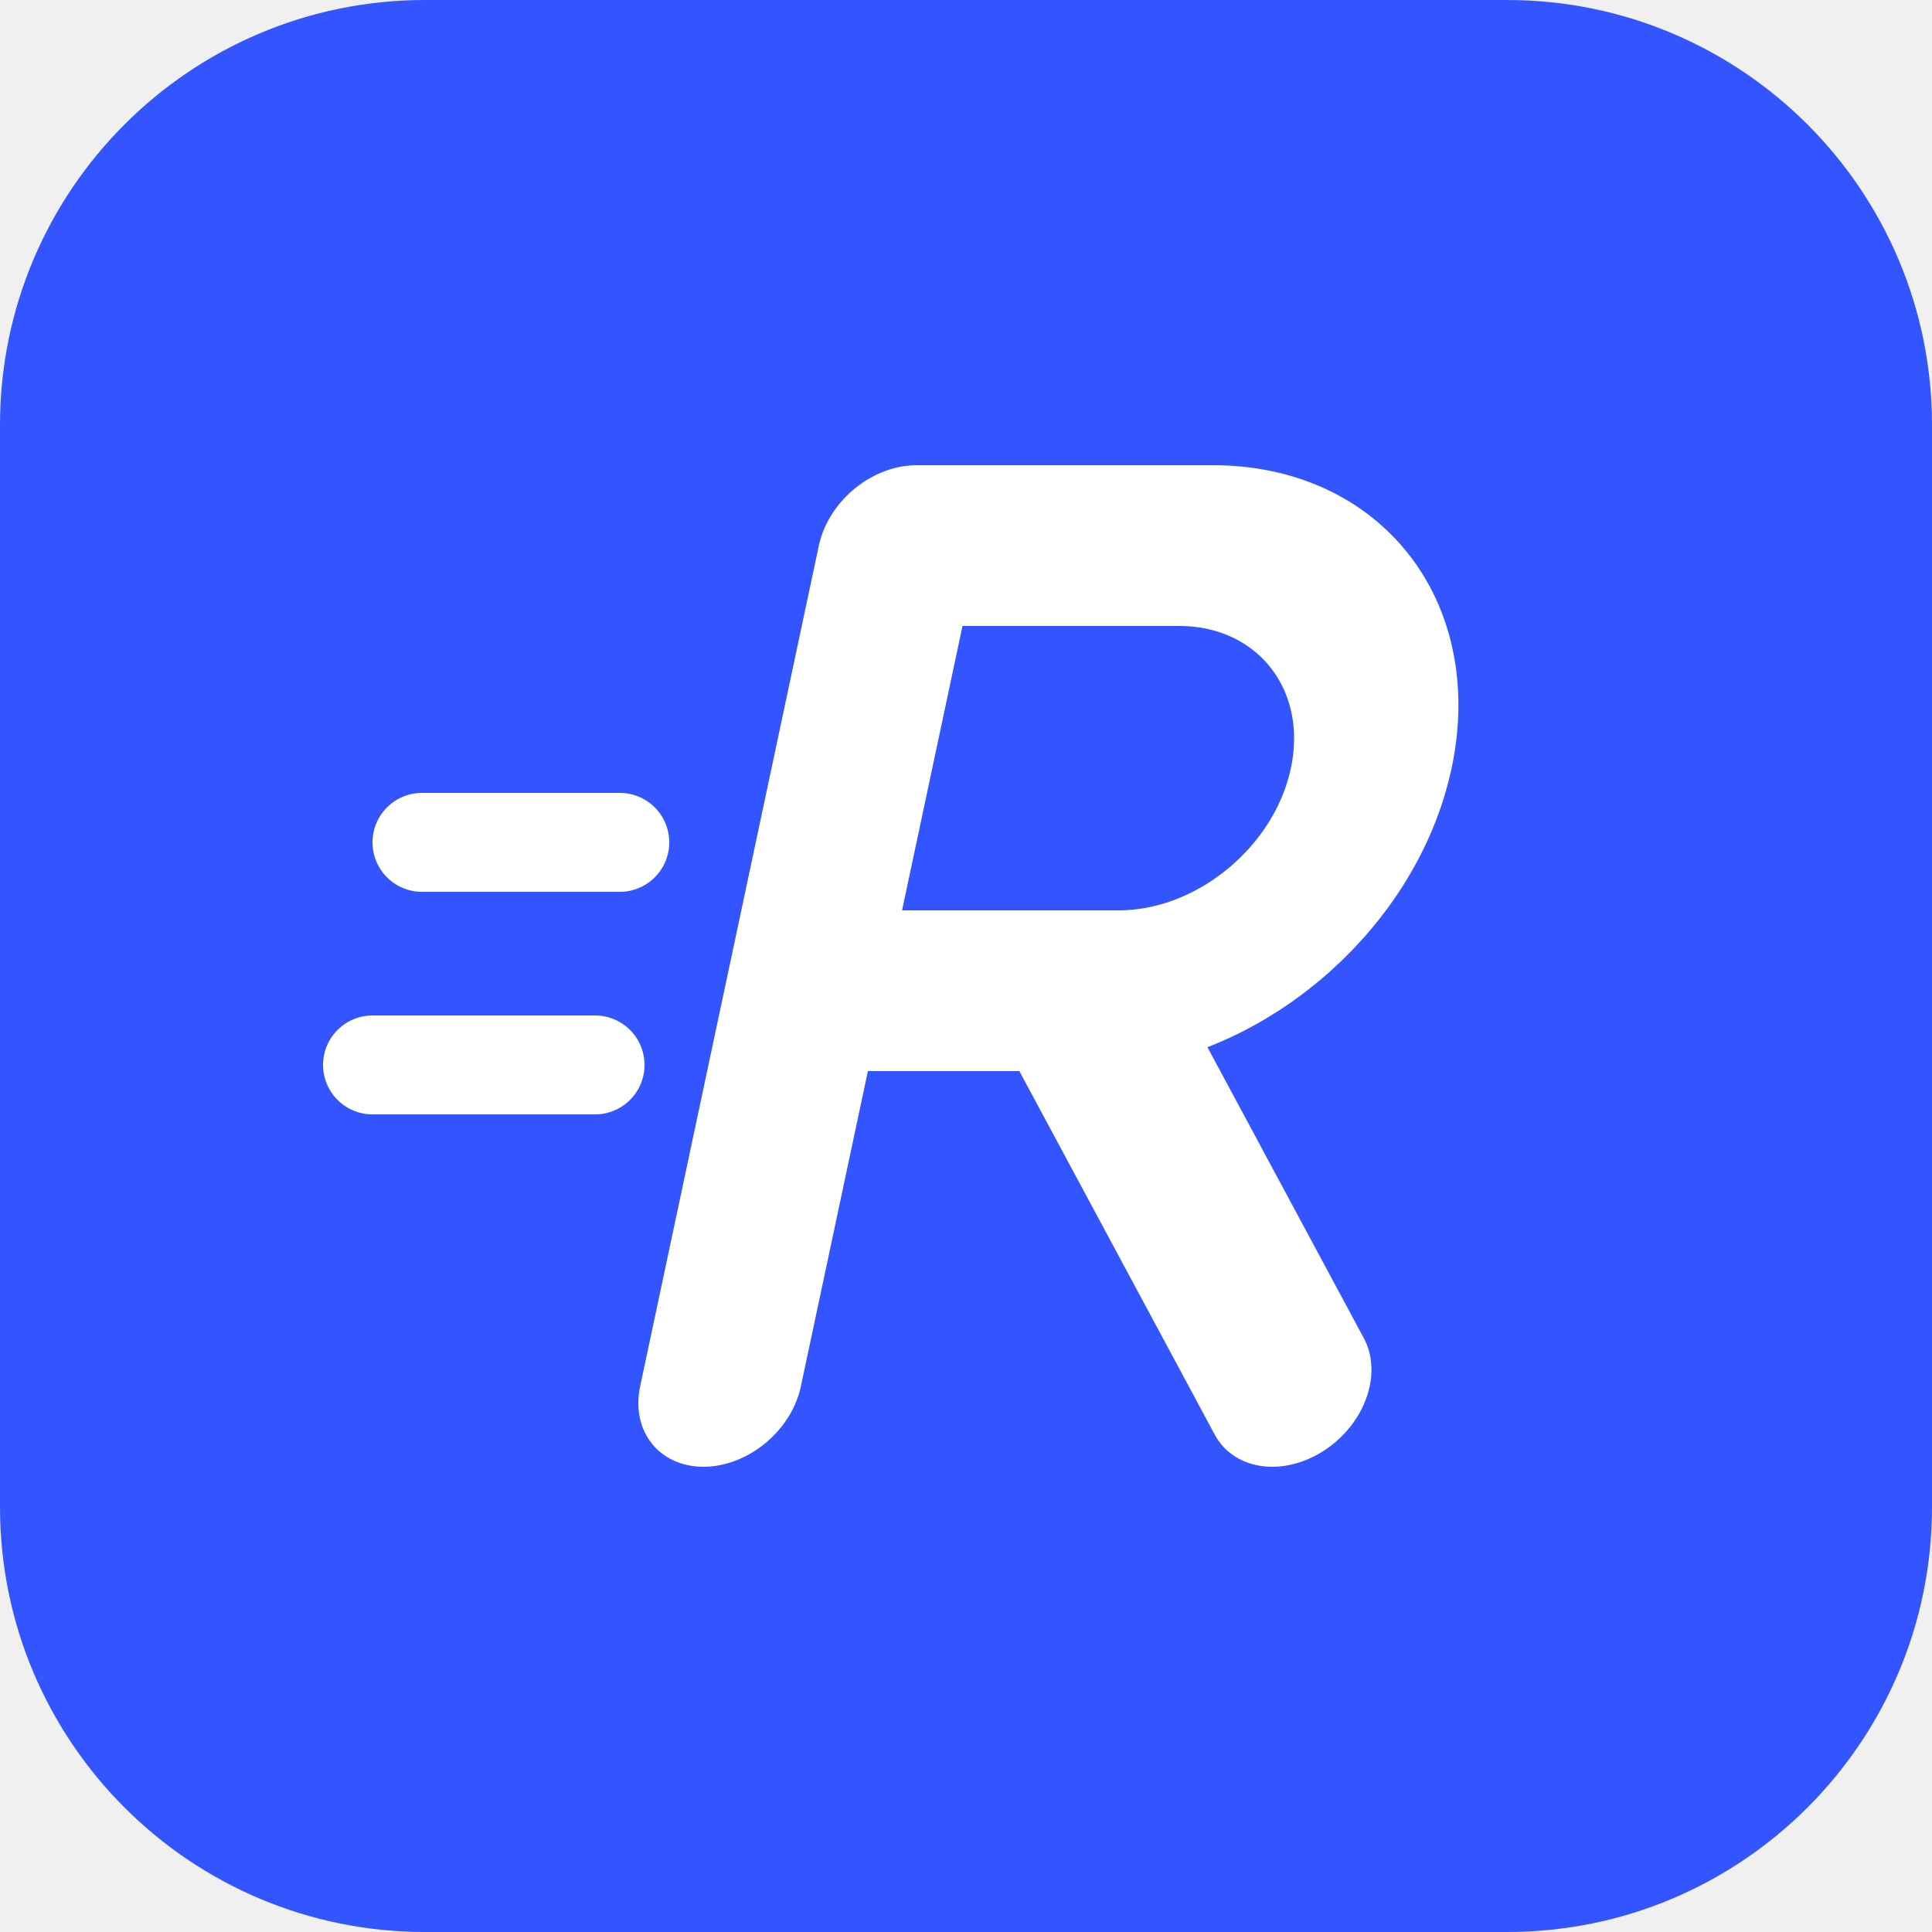
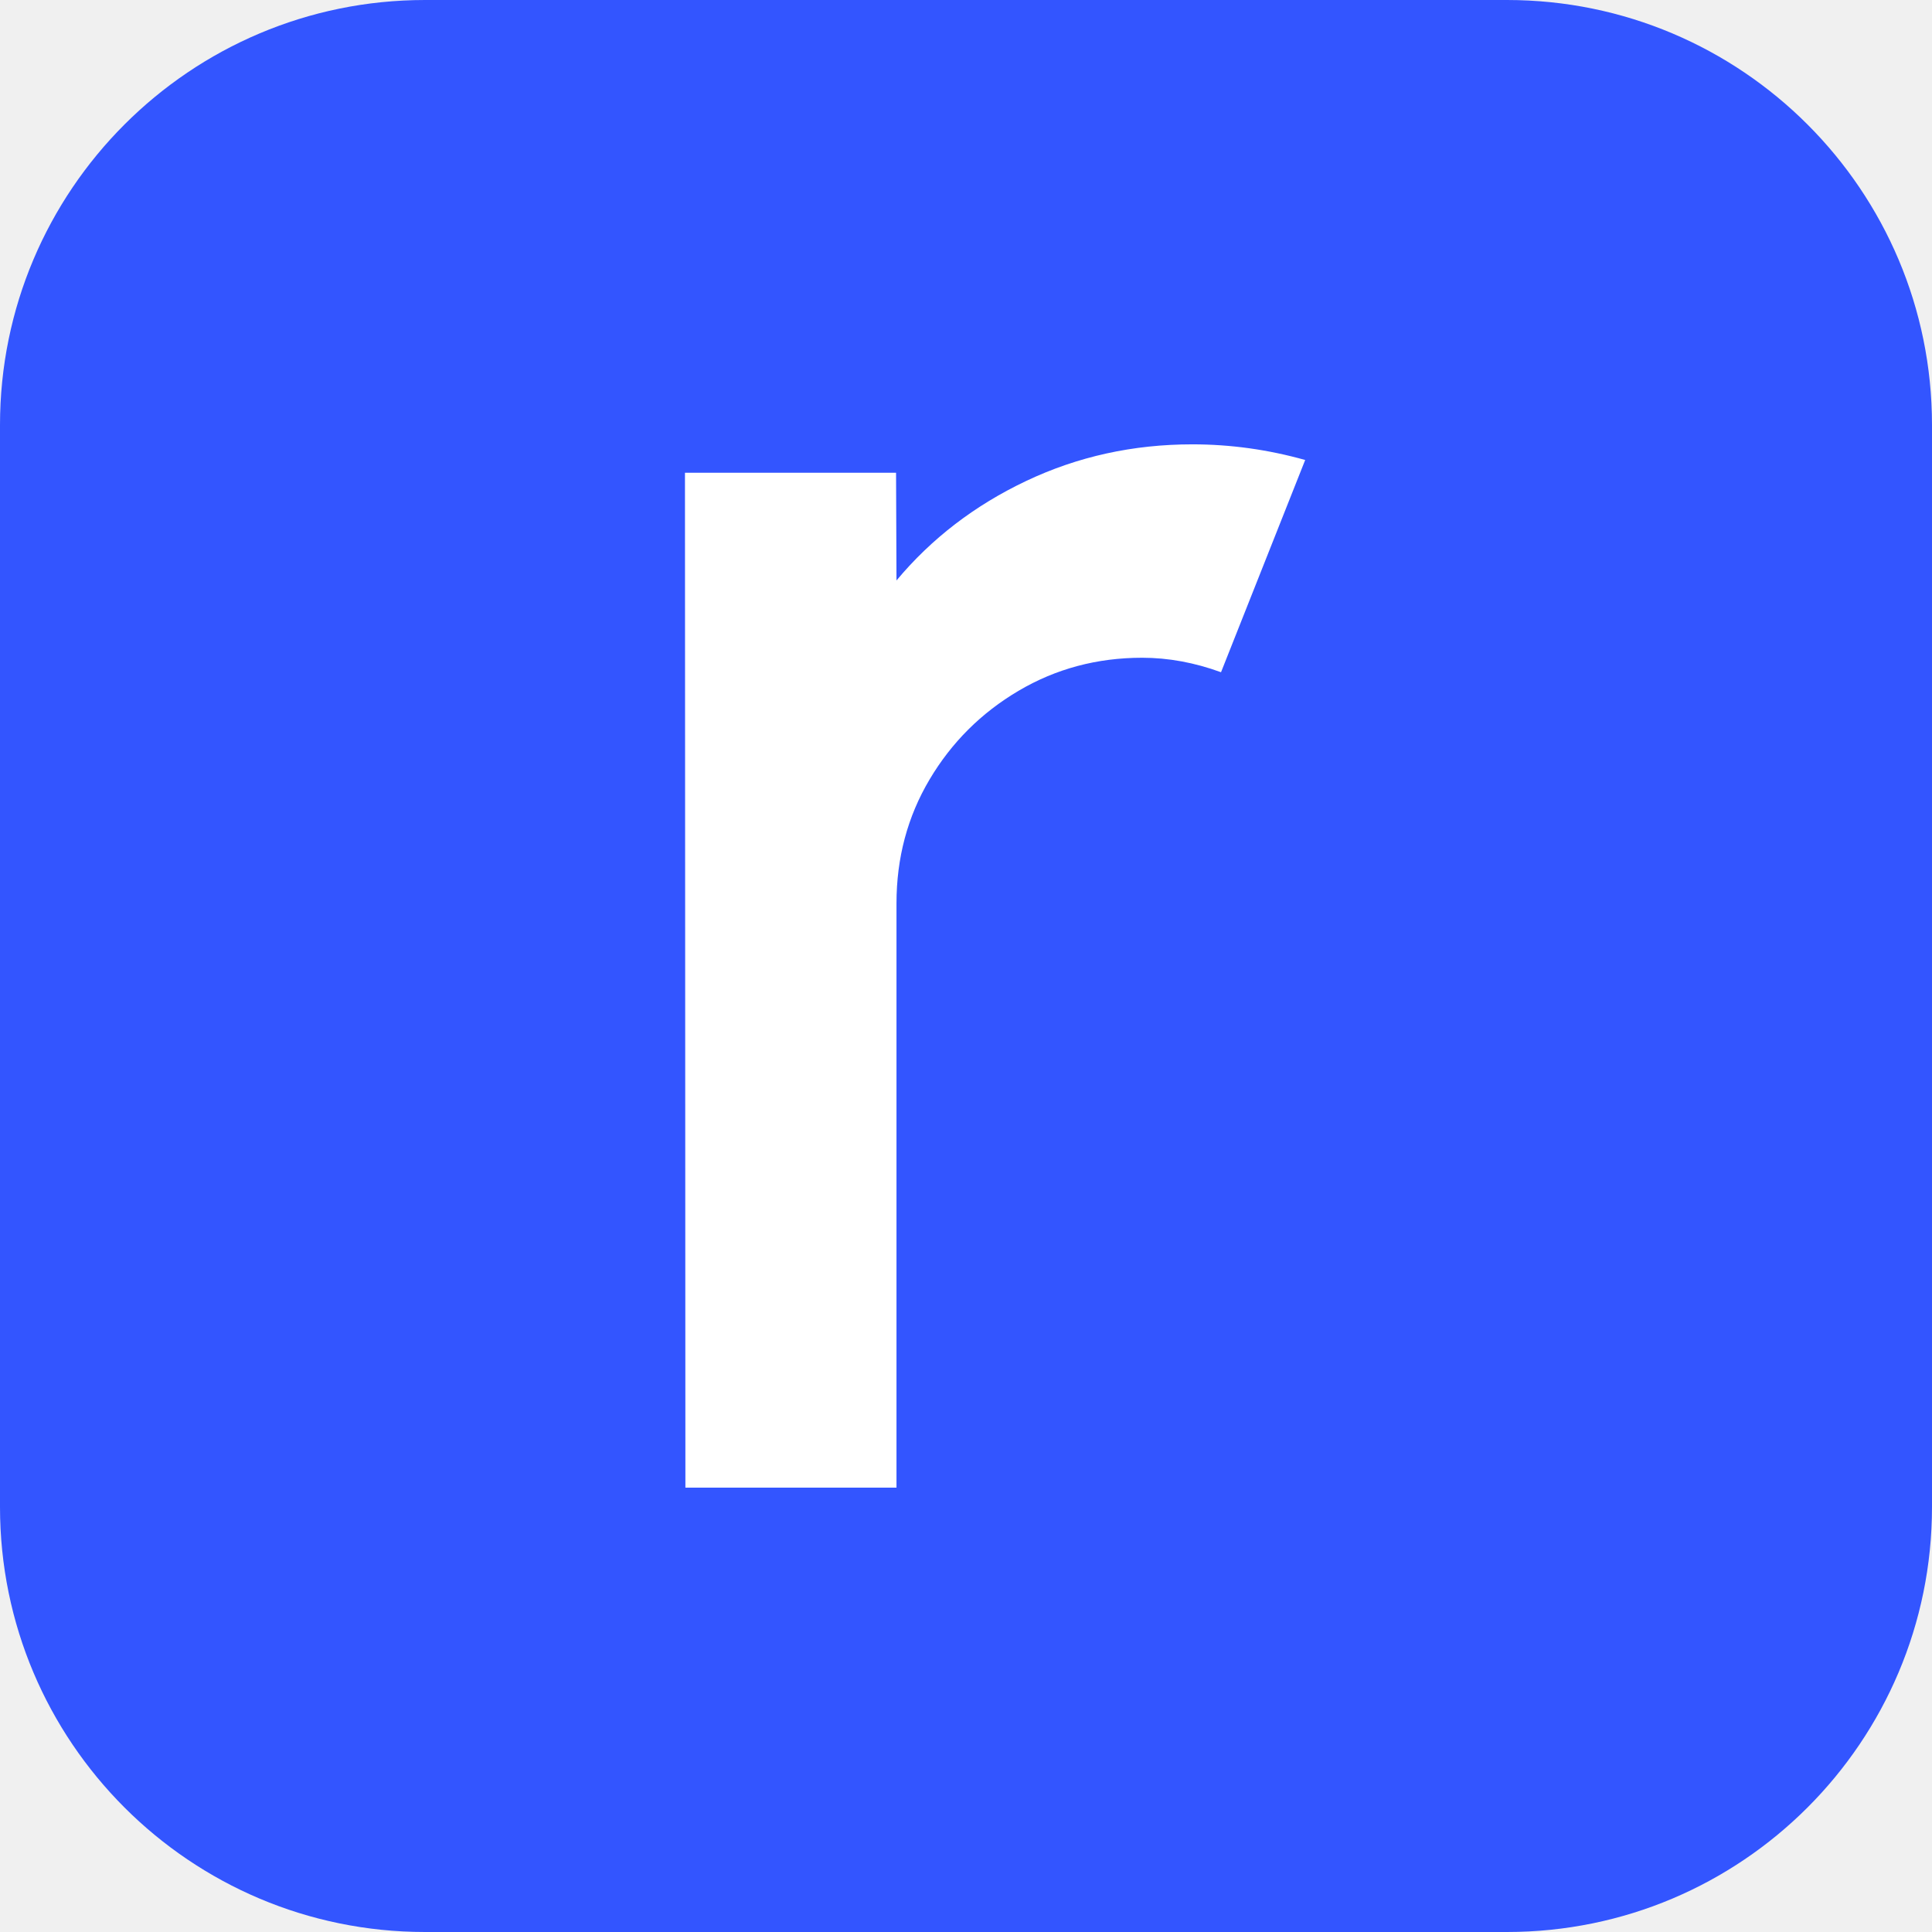
<svg xmlns="http://www.w3.org/2000/svg" viewBox="0 0 100 100">
  <rect width="100" height="100" rx="22" fill="#3355FF" />
-   <g transform="translate(18 18) scale(0.64)">
-     <g transform="translate(12 0) skewX(-12)">
-       <path d="M36 84 V16 H60 a18 18 0 0 1 0 36 H36 M58 52 L82 84" fill="none" stroke="#FFFFFF" stroke-width="13" stroke-linecap="round" stroke-linejoin="round" />
-     </g>
-     <path d="M6 40 H22 M2 58 H20" stroke="#FFFFFF" stroke-width="8" stroke-linecap="round" />
-   </g>
+   <path transform="translate(29.15 77.00) scale(0.05253)" d="M120.425 0.0 120 -1000H327.998L328.423 -893.874Q380.148 -955.849 456.223 -991.925Q532.299 -1028.0 619.974 -1028.0Q676.274 -1028.0 731.124 -1012.575L648.2 -803.452Q609.175 -817.727 570.45 -817.727Q503.899 -817.727 448.724 -785.164Q393.548 -752.602 360.986 -697.714Q328.423 -642.826 328.423 -575.7V0.0Z" fill="#FFFFFF" />
</svg>
